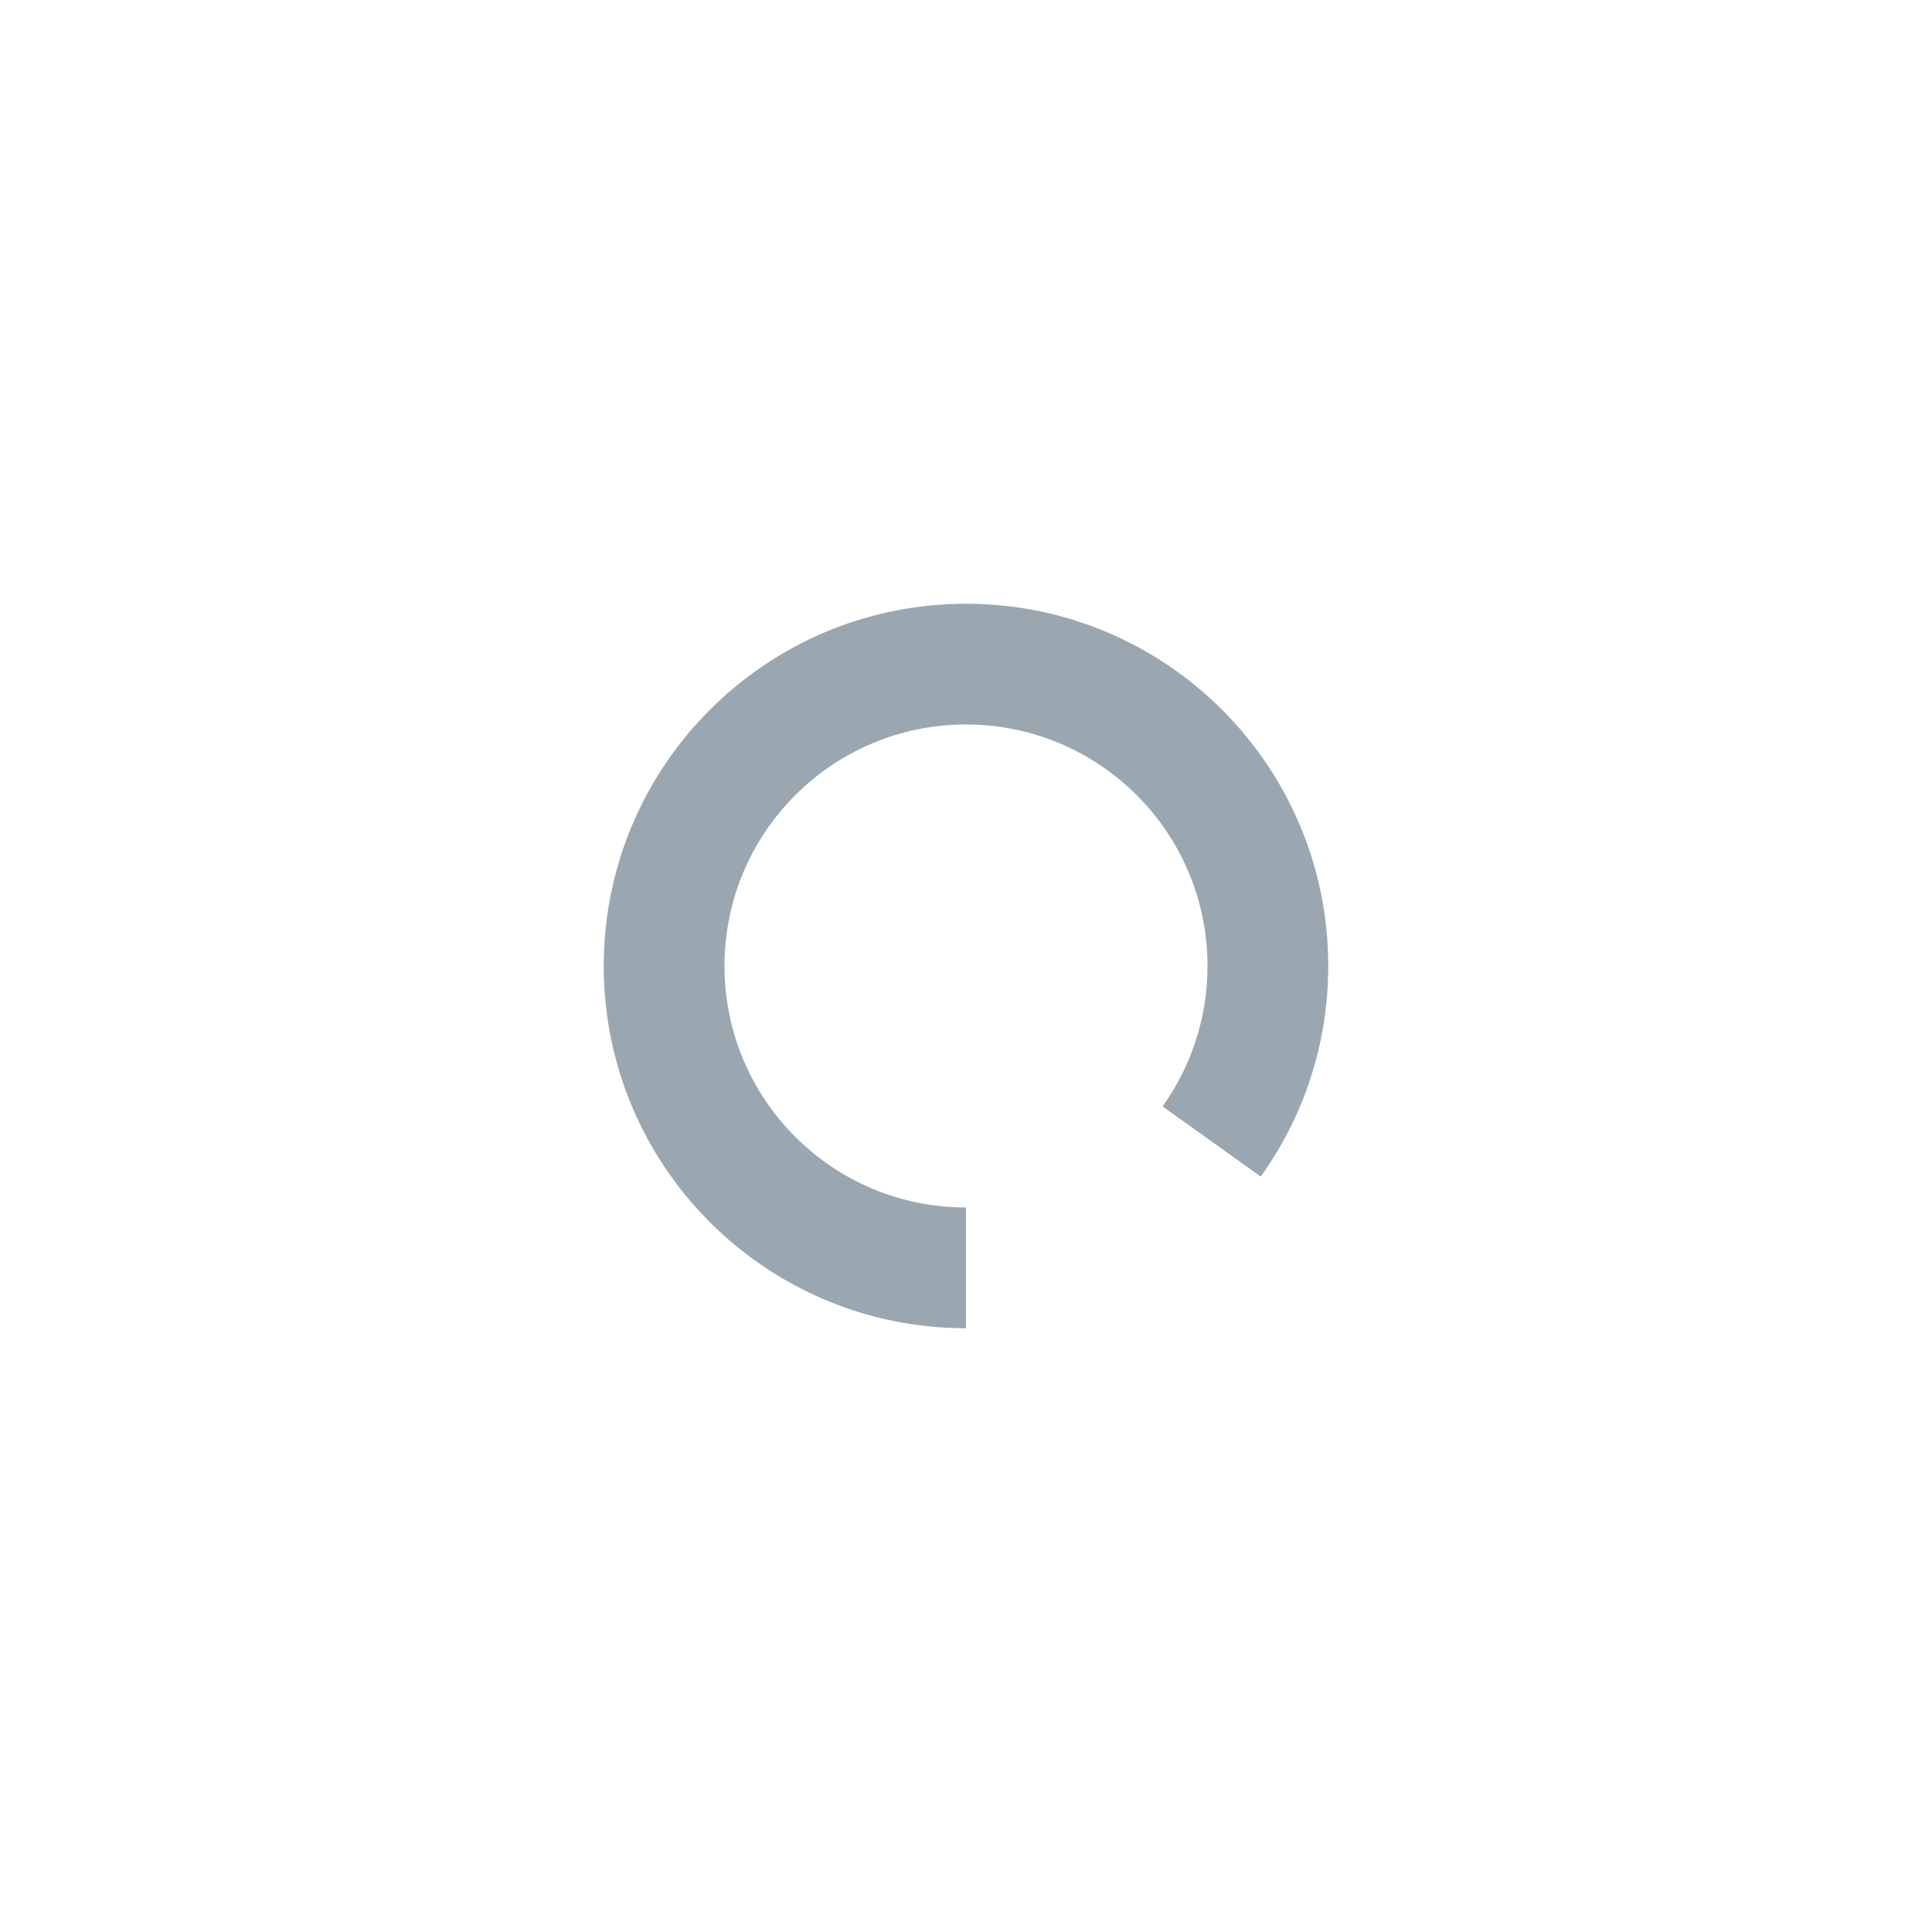
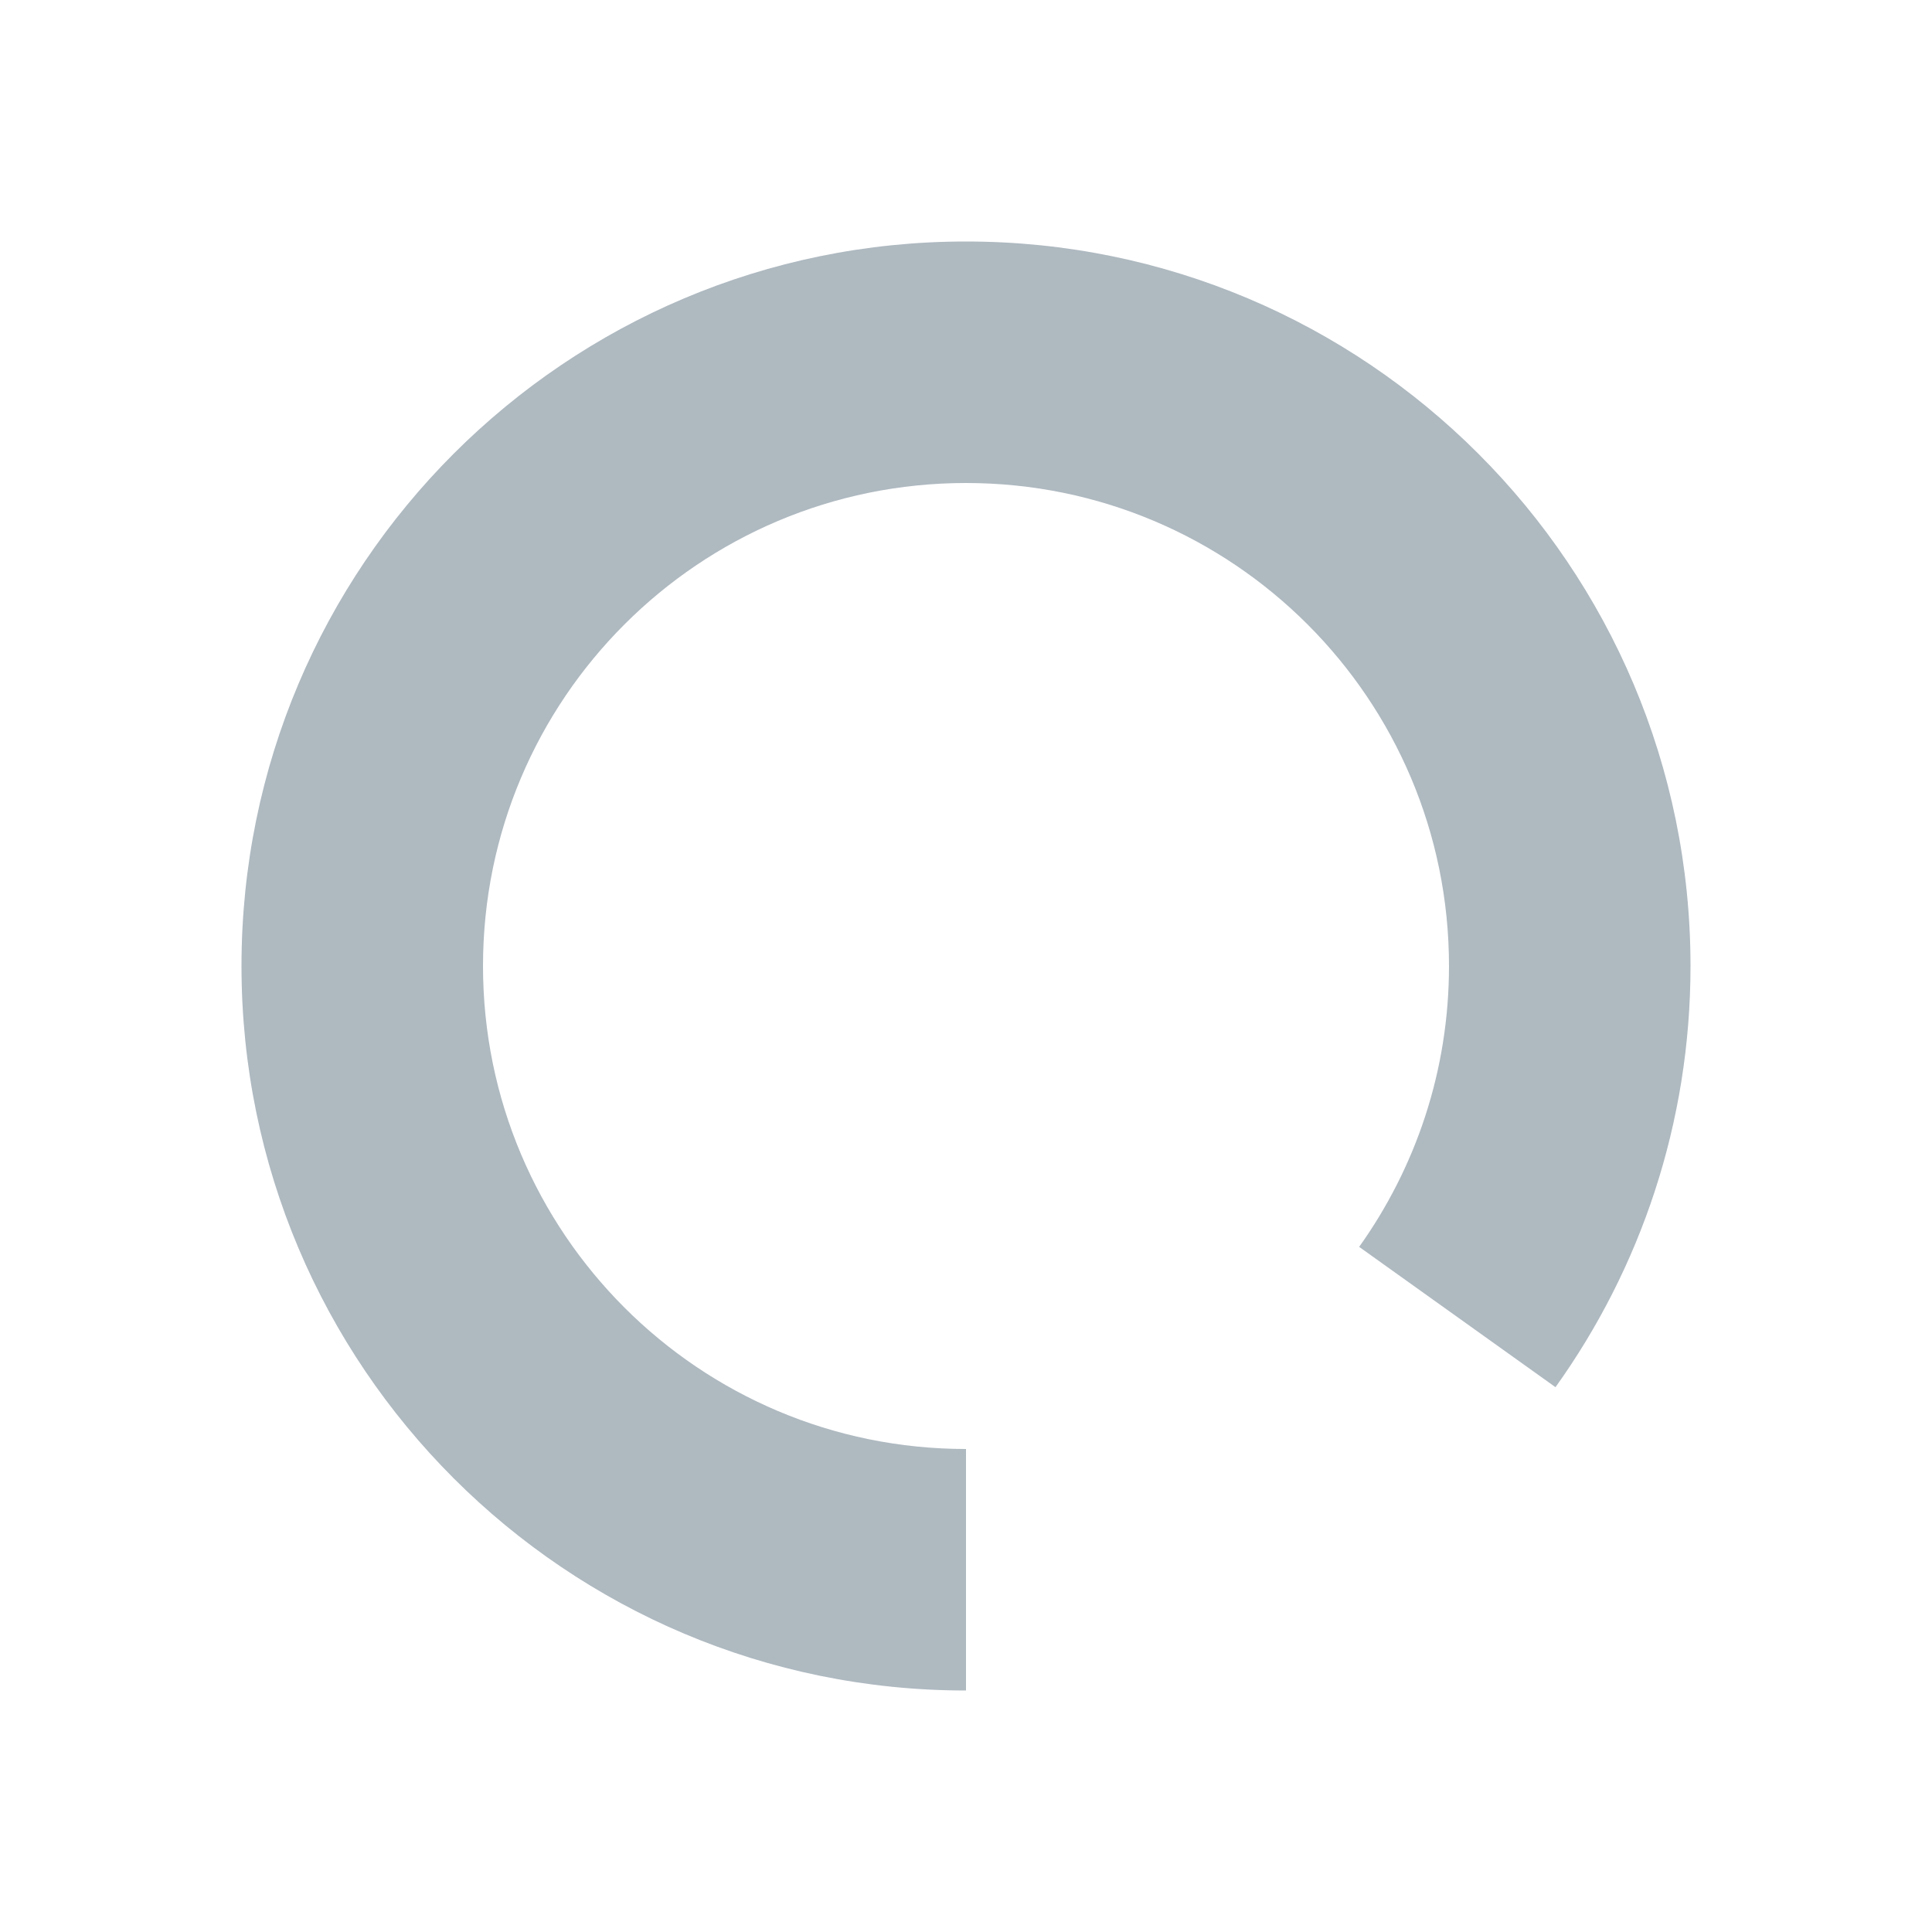
<svg xmlns="http://www.w3.org/2000/svg" width="16" height="16" viewBox="0 0 16 16" fill="none">
-   <path fill-rule="evenodd" clip-rule="evenodd" d="M8 11C6.343 11 5 9.657 5 8C5 6.343 6.343 5 8 5C9.657 5 11 6.343 11 8C11 8.65 10.793 9.252 10.441 9.744L9.628 9.163C9.862 8.835 10 8.434 10 8C10 6.895 9.105 6 8 6C6.895 6 6 6.895 6 8C6 9.105 6.895 10 8 10L8 11Z" fill="#9AA7B0" />
+   <path transform="translate(-8 -8) scale(2)" opacity="0.8" fill-rule="evenodd" clip-rule="evenodd" d="M8 11C6.343 11 5 9.657 5 8C5 6.343 6.343 5 8 5C9.657 5 11 6.343 11 8C11 8.65 10.793 9.252 10.441 9.744L9.628 9.163C9.862 8.835 10 8.434 10 8C10 6.895 9.105 6 8 6C6.895 6 6 6.895 6 8C6 9.105 6.895 10 8 10L8 11Z" fill="#9AA7B0" />
</svg>
